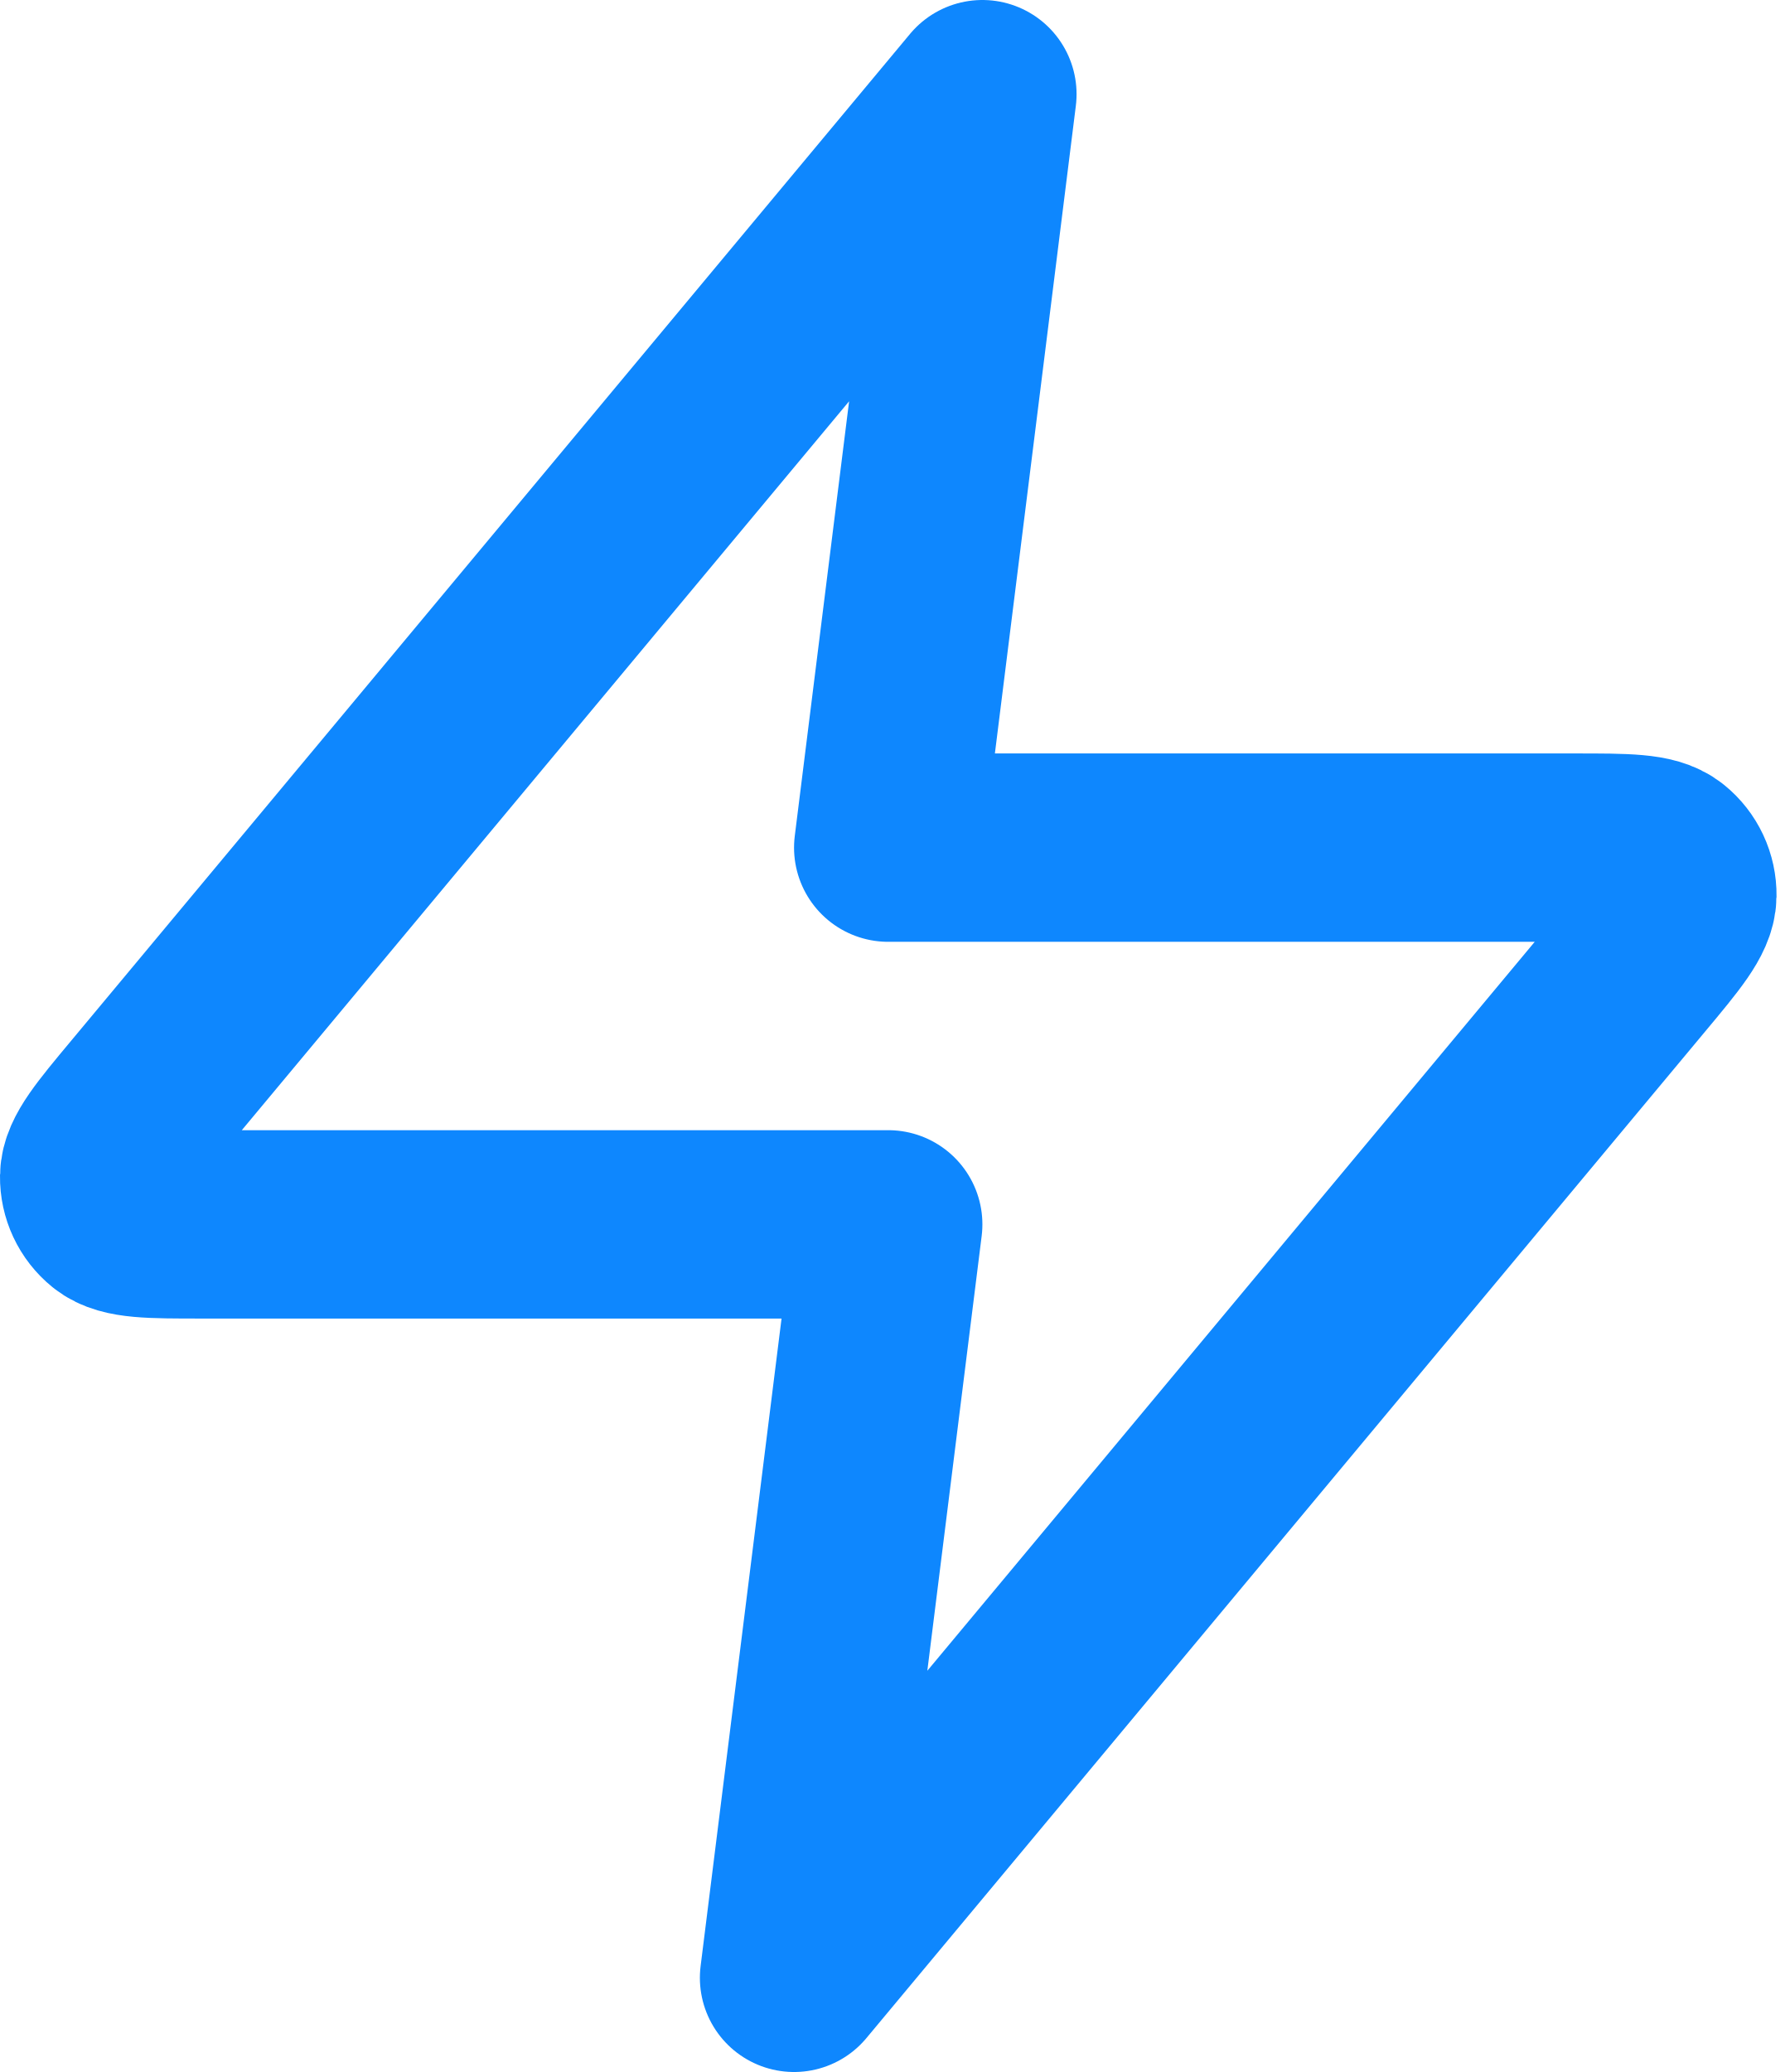
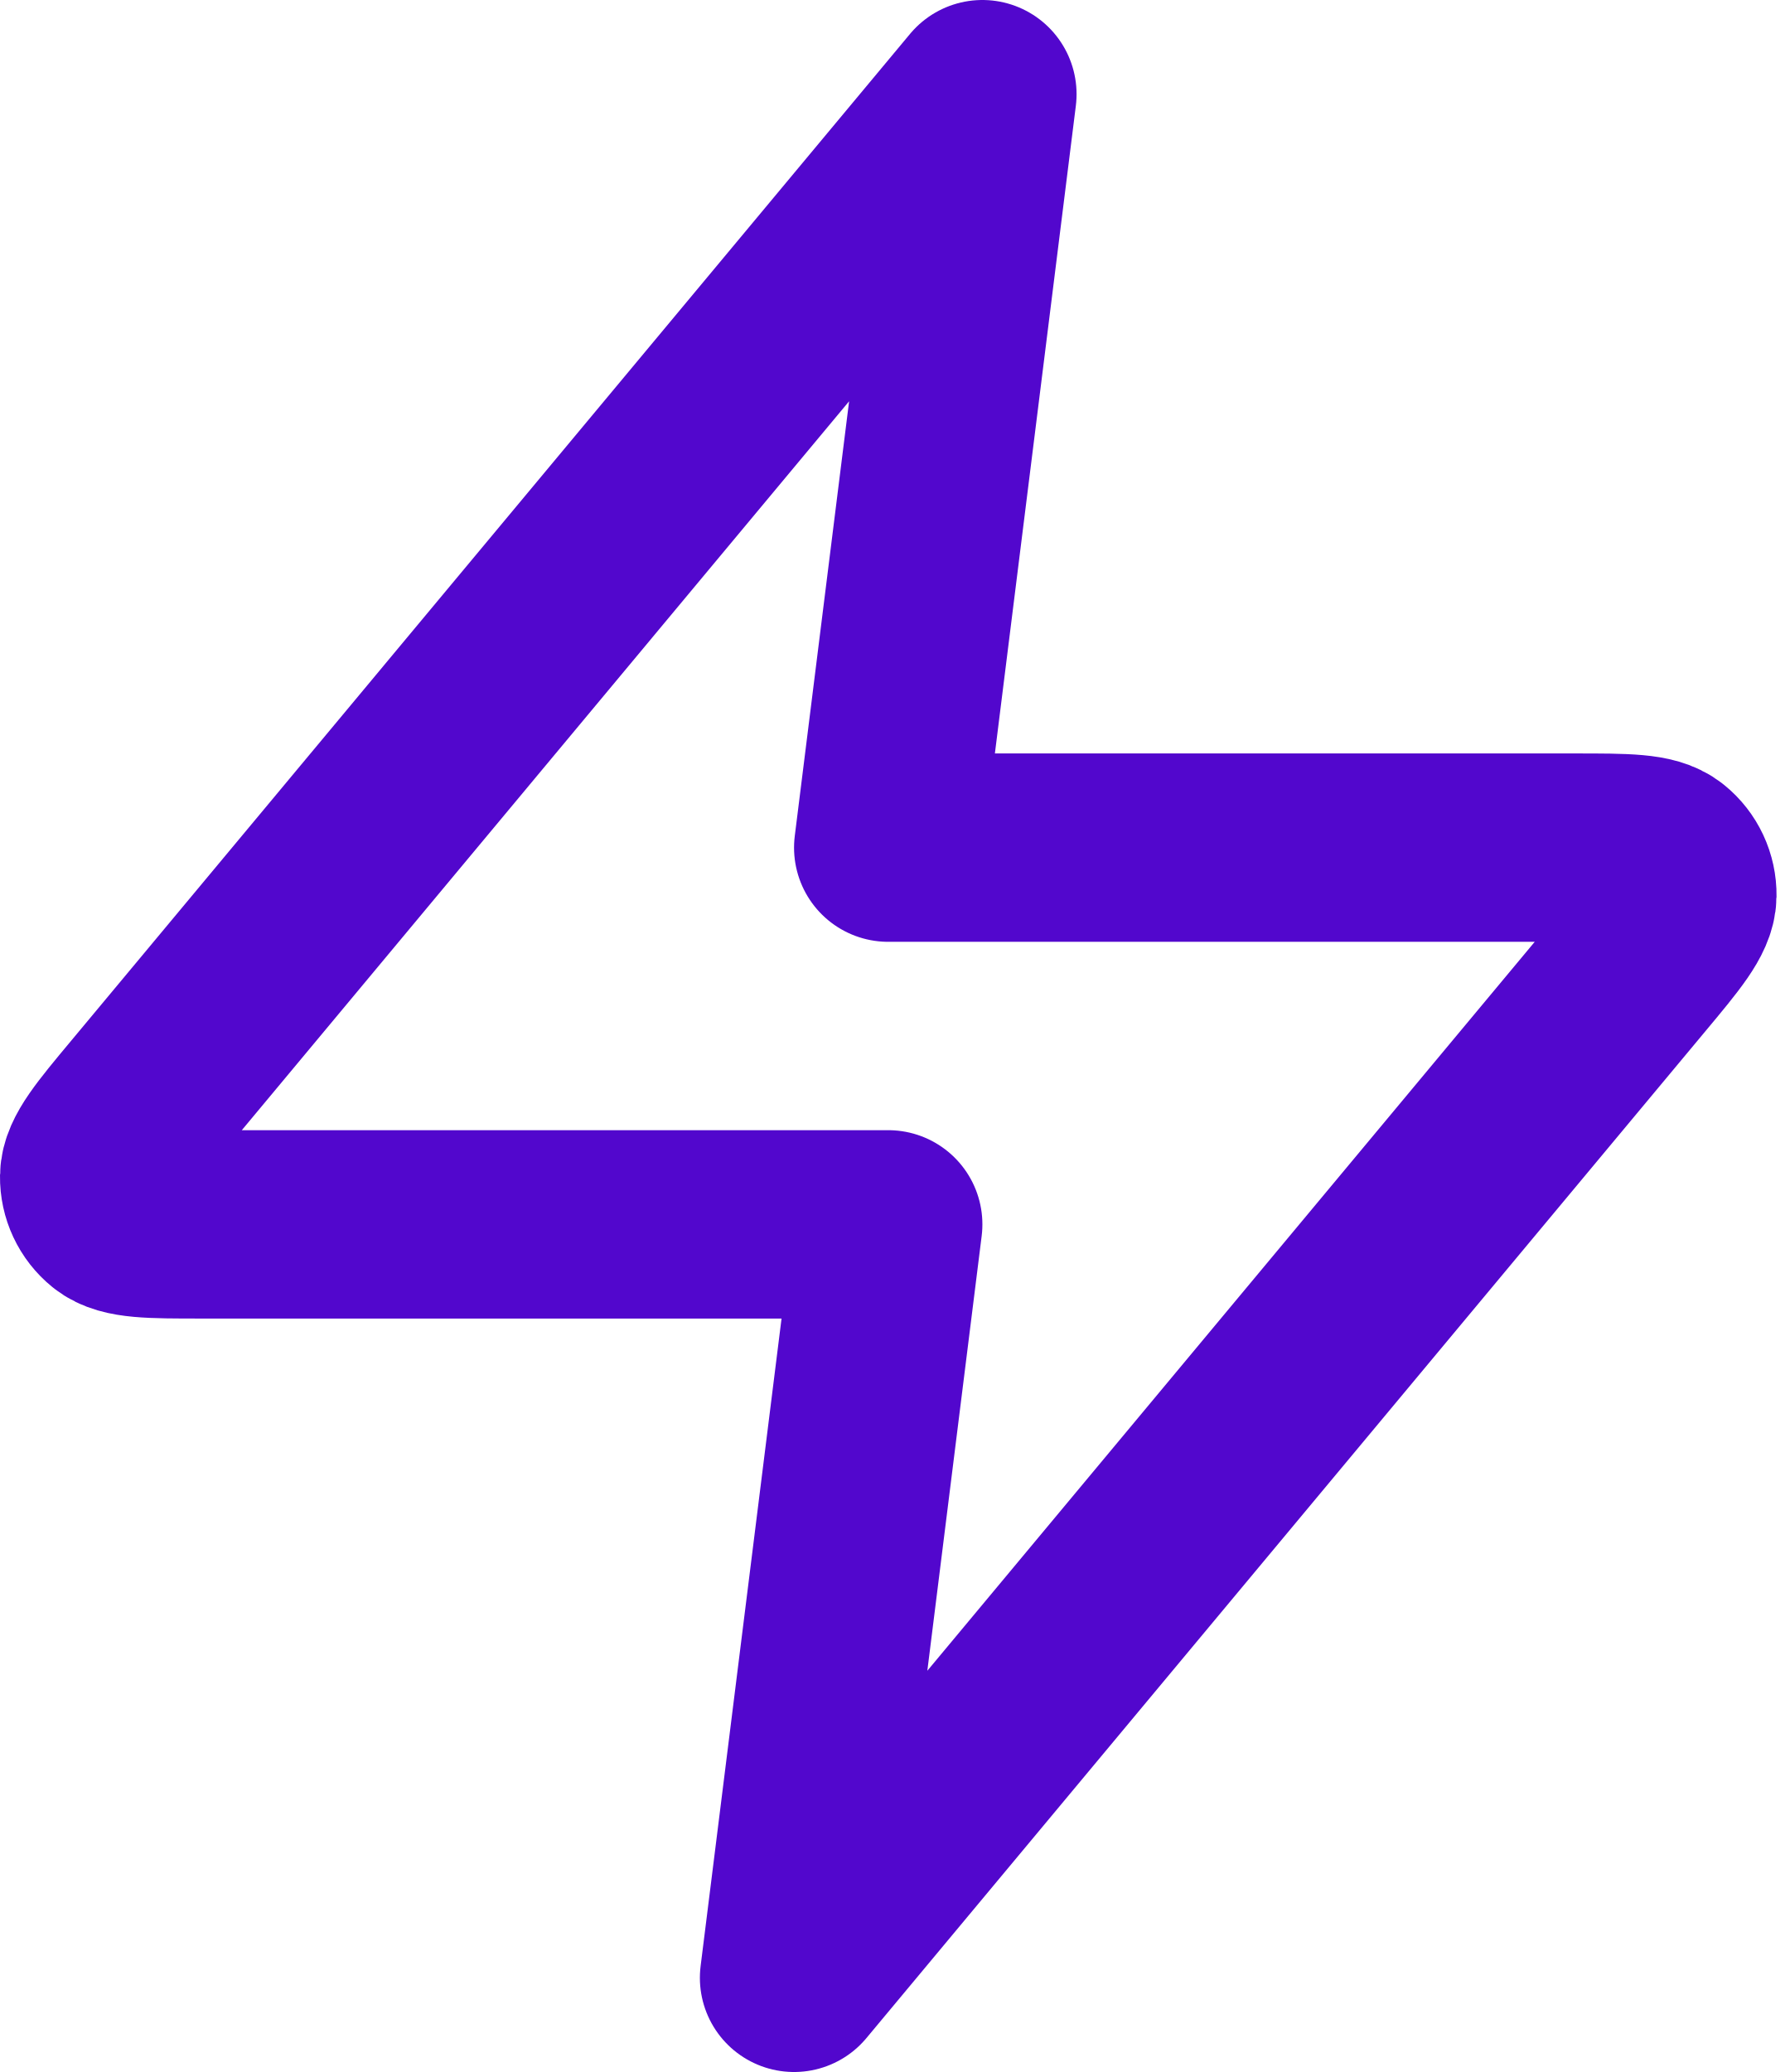
<svg xmlns="http://www.w3.org/2000/svg" width="19" height="22" viewBox="0 0 19 22" fill="none">
-   <path d="M10.432 1L1.526 11.688C1.177 12.106 1.003 12.316 1 12.492C0.998 12.646 1.066 12.792 1.186 12.889C1.323 13 1.596 13 2.141 13H9.432L8.432 21L17.339 10.312C17.688 9.894 17.862 9.684 17.865 9.508C17.867 9.354 17.799 9.208 17.679 9.111C17.542 9 17.269 9 16.724 9H9.432L10.432 1Z" stroke="#0E87FE" stroke-width="2" stroke-linecap="round" stroke-linejoin="round" />
+   <path d="M10.432 1L1.526 11.688C1.177 12.106 1.003 12.316 1 12.492C0.998 12.646 1.066 12.792 1.186 12.889C1.323 13 1.596 13 2.141 13H9.432L8.432 21L17.339 10.312C17.688 9.894 17.862 9.684 17.865 9.508C17.867 9.354 17.799 9.208 17.679 9.111C17.542 9 17.269 9 16.724 9H9.432L10.432 1Z" stroke="#5207CD" stroke-width="2" stroke-linecap="round" stroke-linejoin="round" />
</svg>
